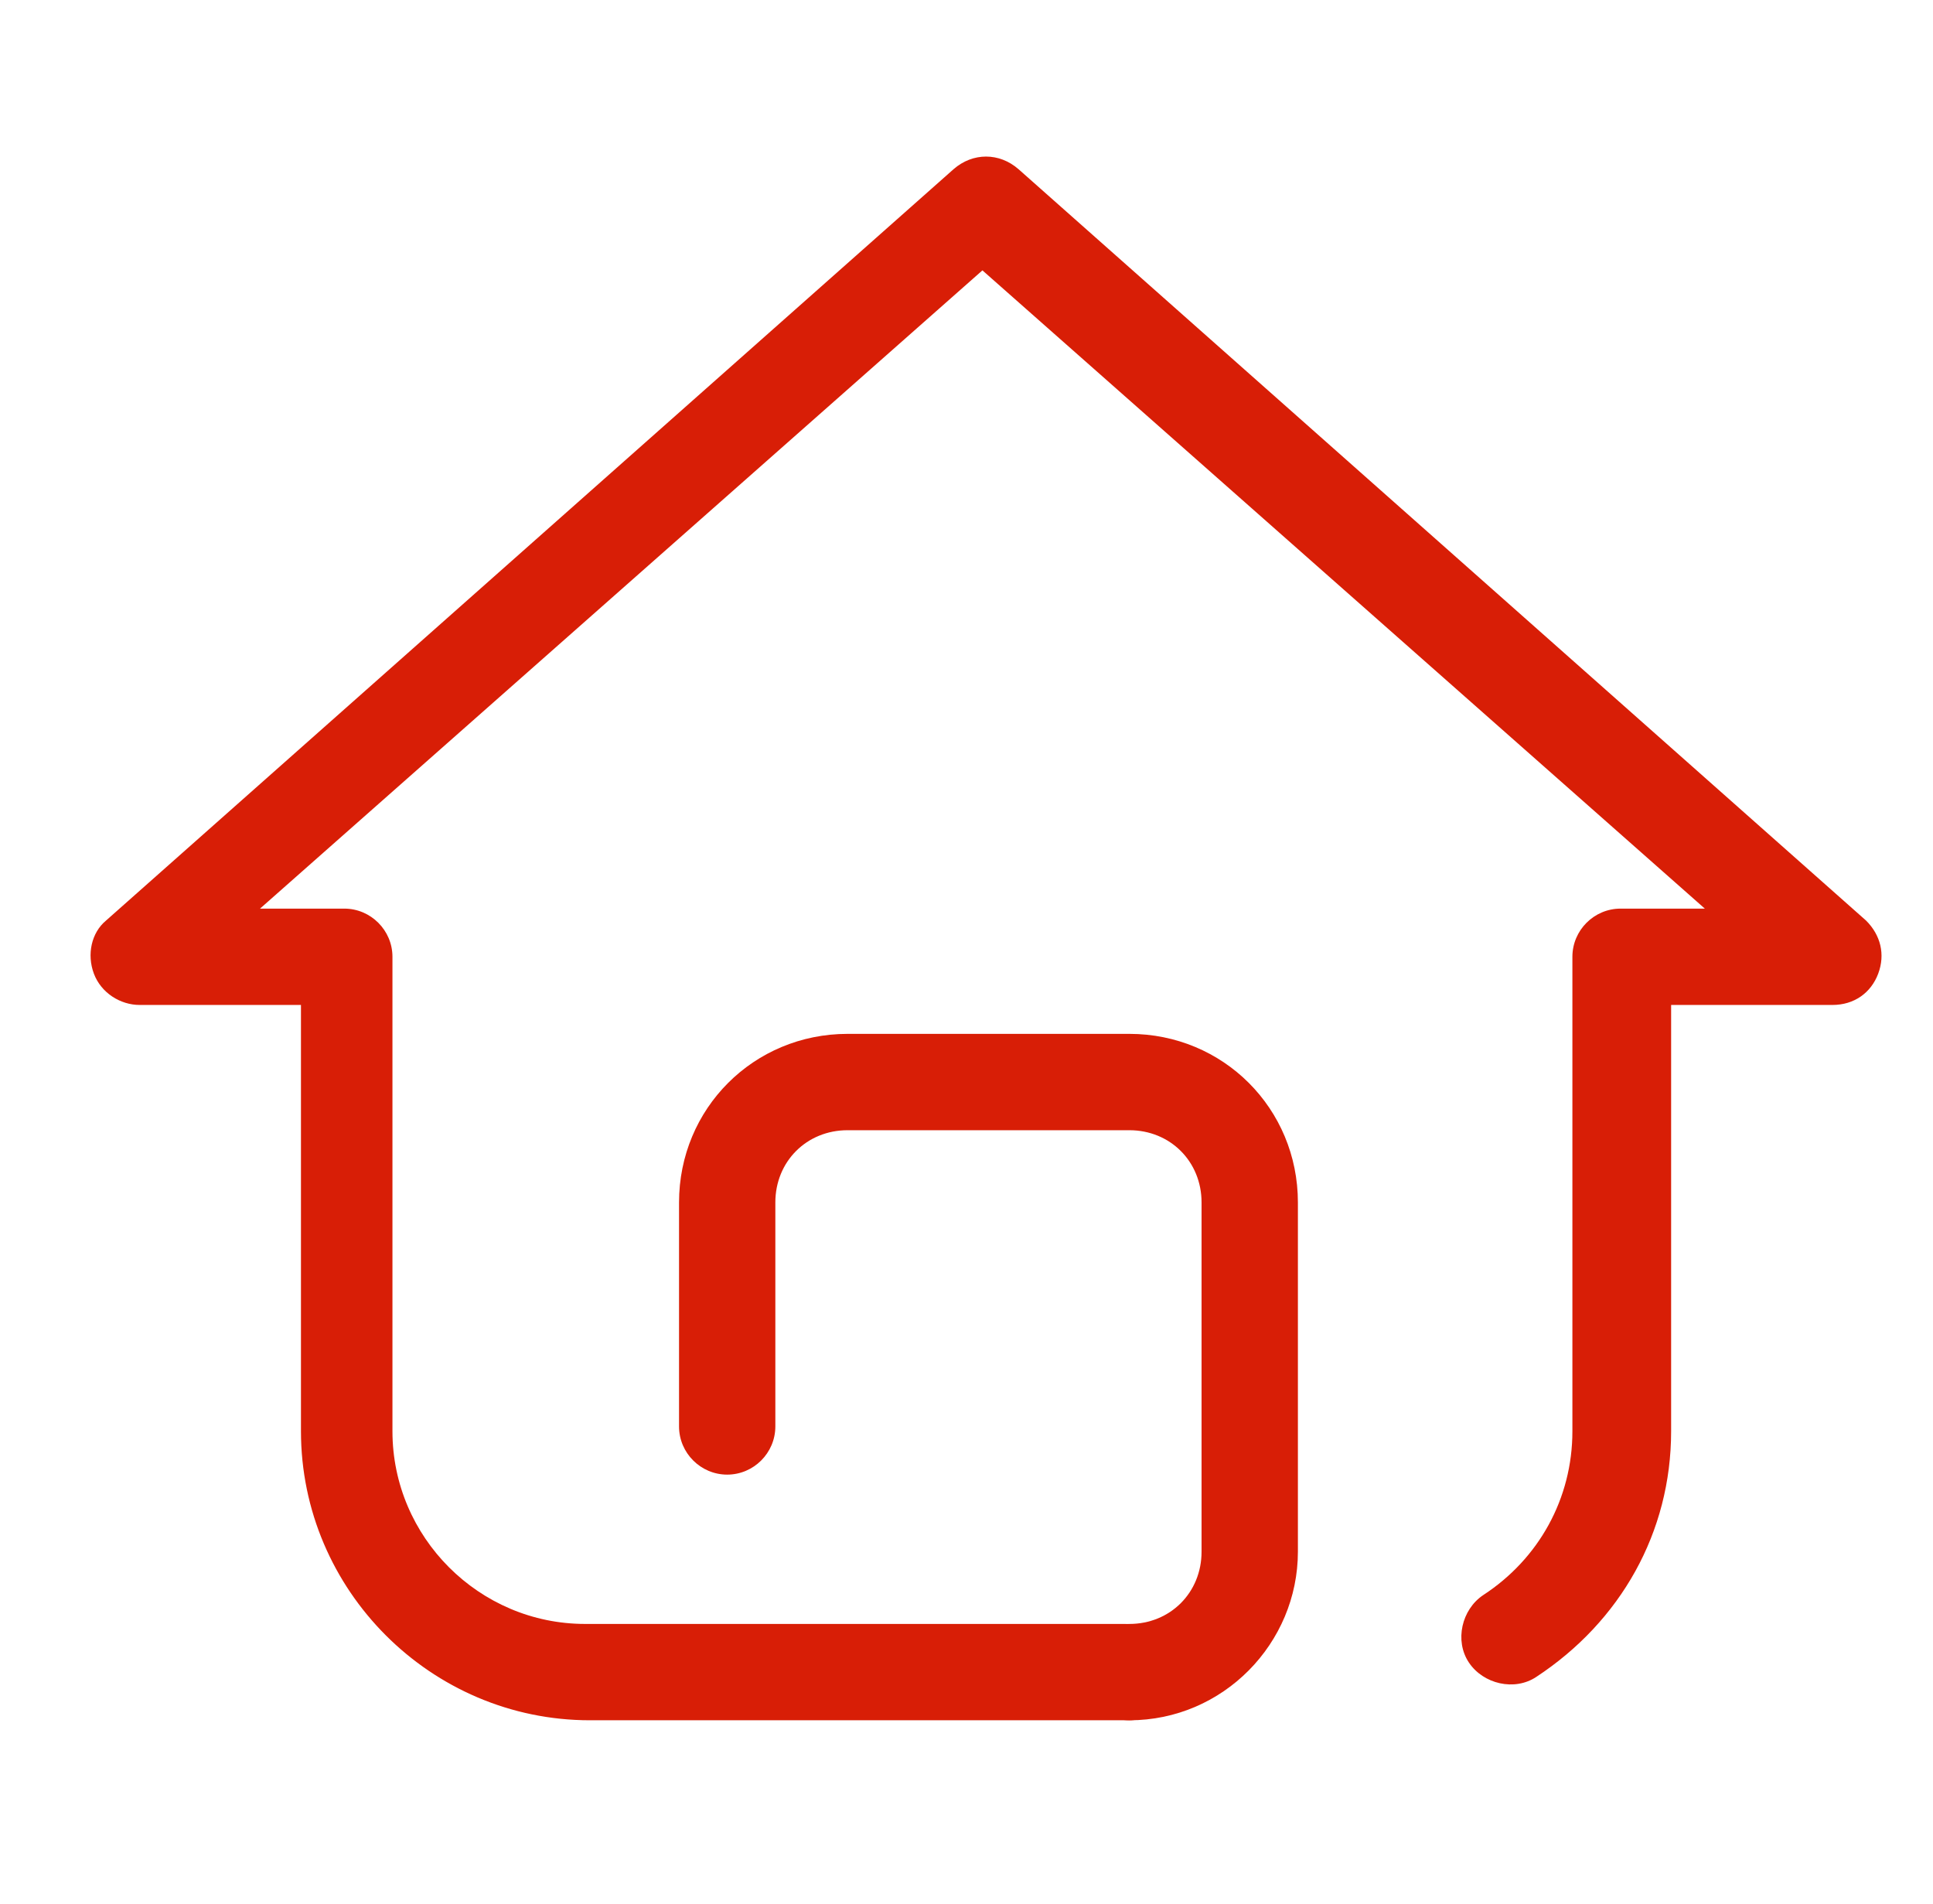
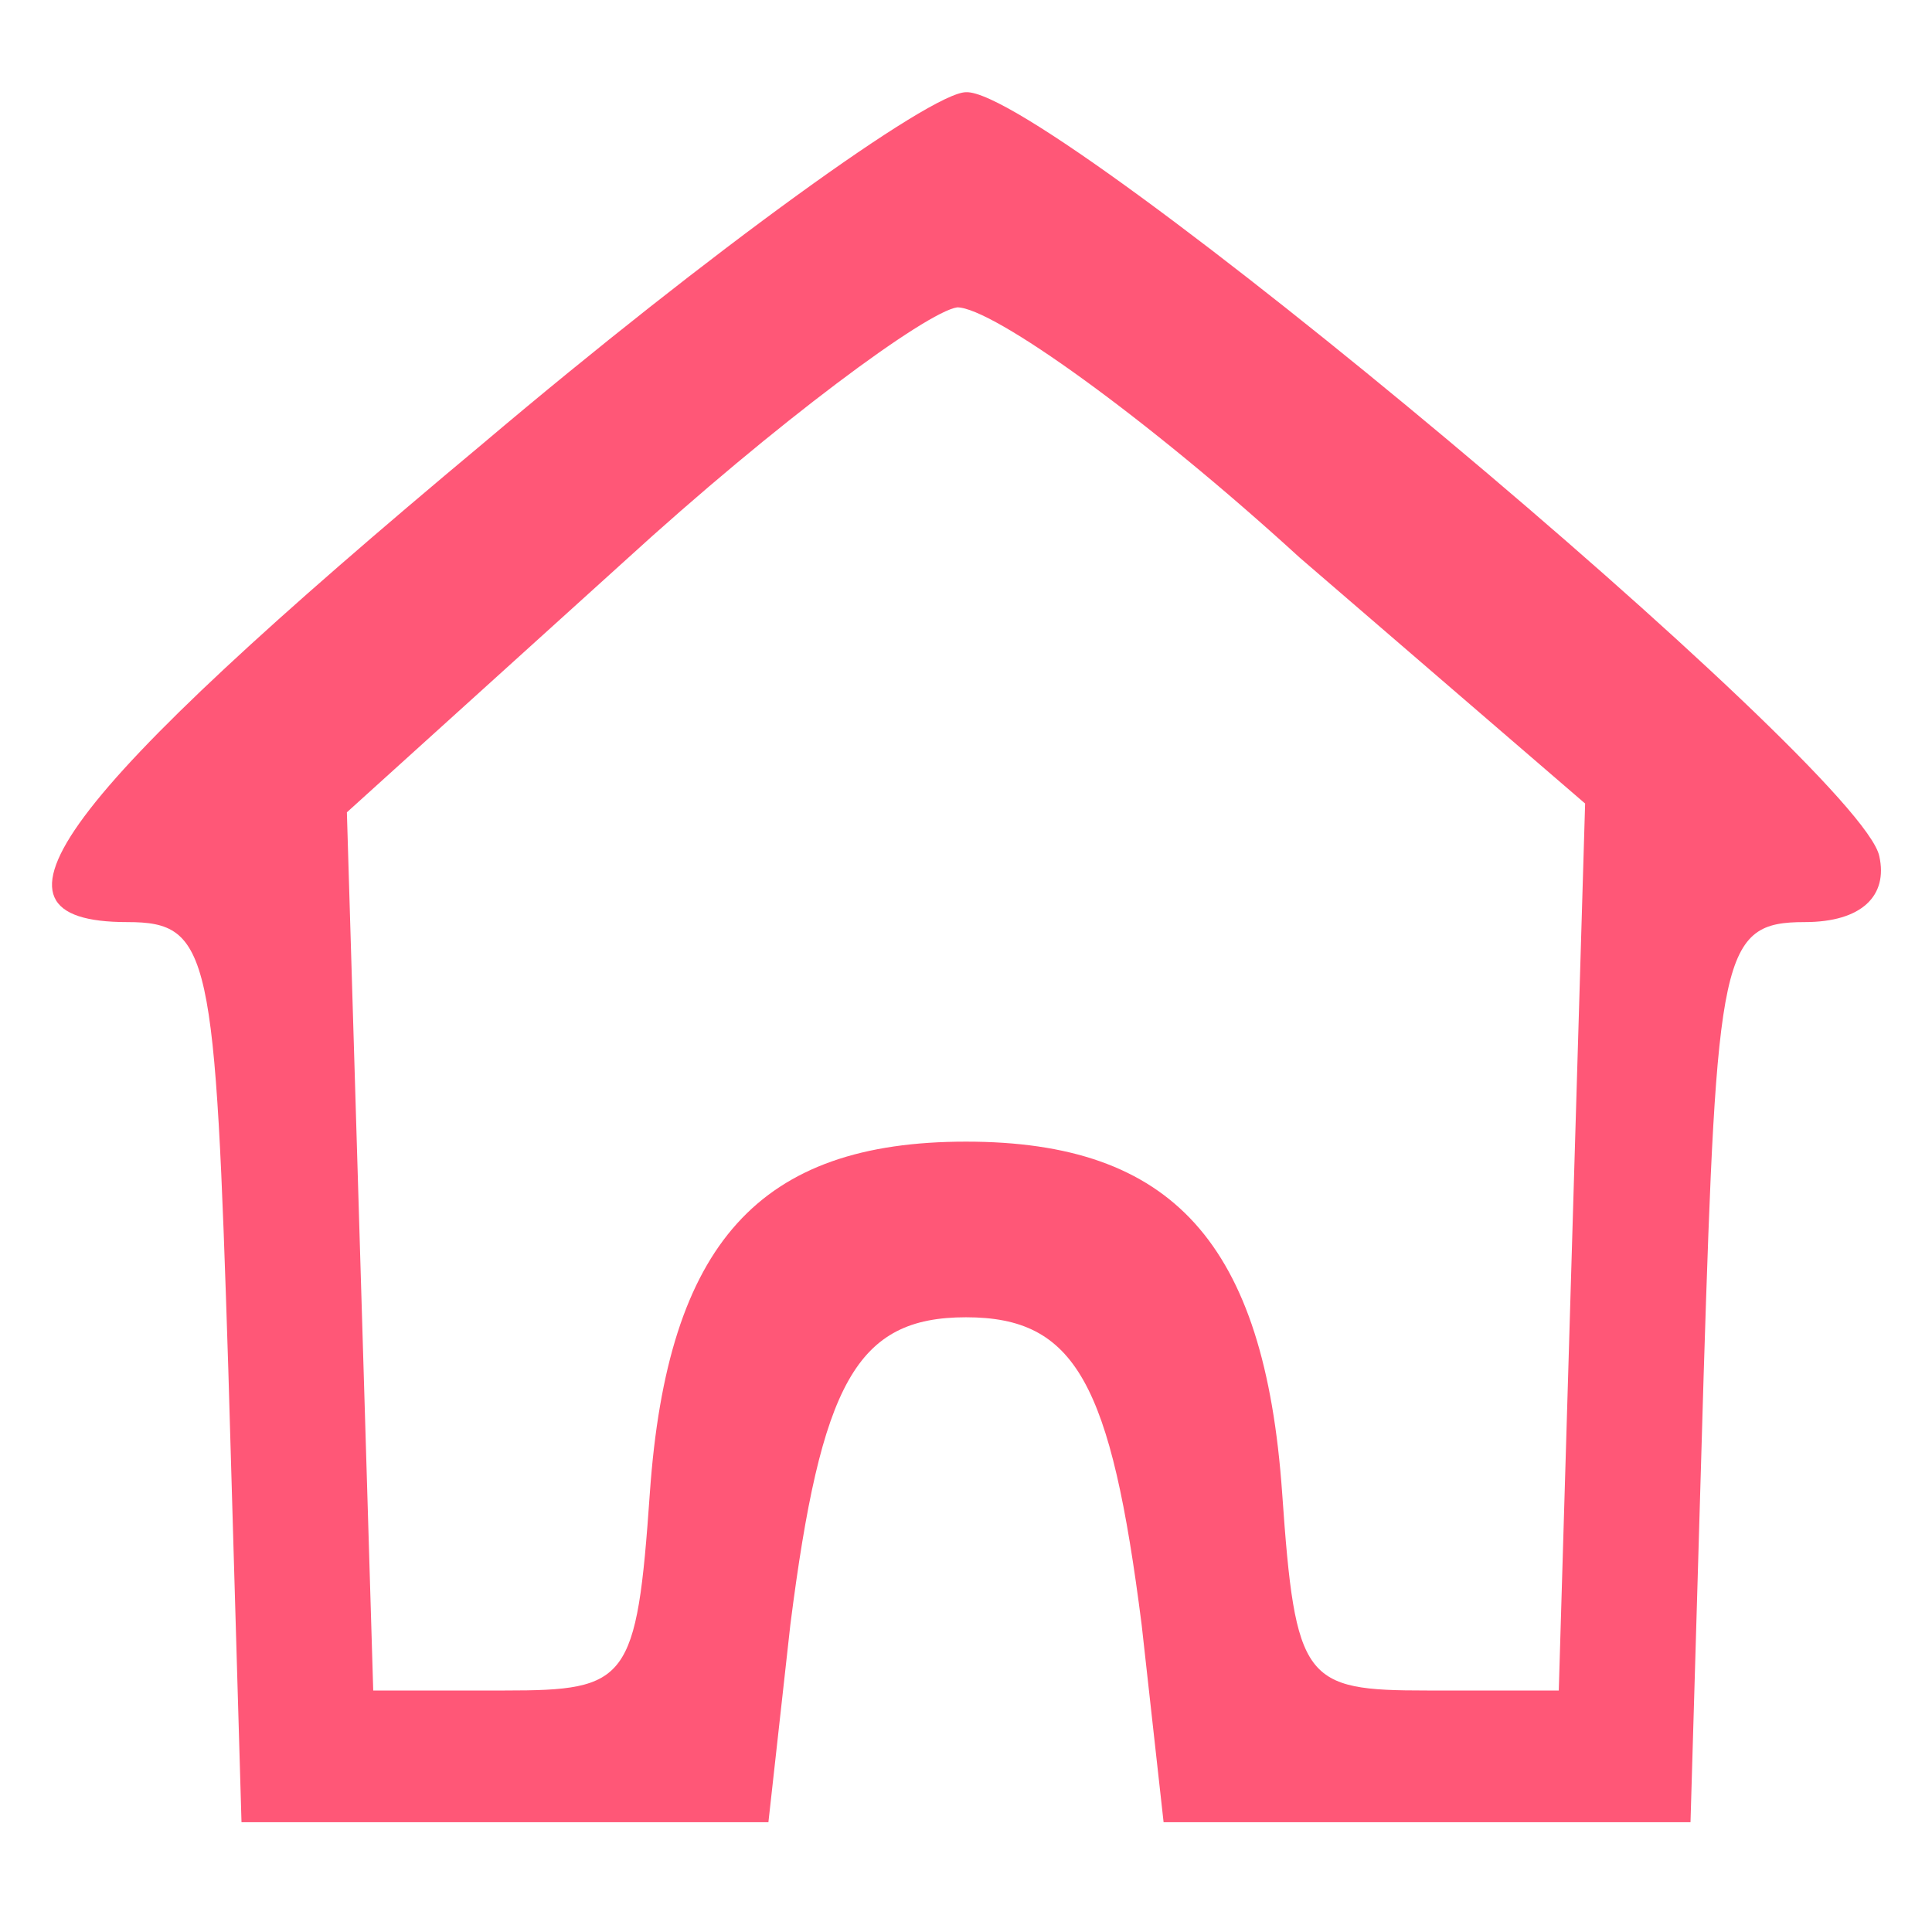
- <svg xmlns="http://www.w3.org/2000/svg" t="1570863118050" class="icon" viewBox="0 0 1040 1024" version="1.1" p-id="4680" width="203.125" height="200">
-   <defs>
-     <style type="text/css" />
-   </defs>
-   <path d="M607.601 925.363h-290.209c-85.506 0-155.468-69.962-155.468-155.468v-229.314h-86.801c-10.365 0-20.731-6.479-24.615-16.842s-1.294-22.026 6.479-28.502l456.037-404.214c10.365-9.068 24.615-9.068 34.981 0l456.037 404.214c7.773 7.773 10.365 18.139 6.479 28.502s-12.955 16.842-24.615 16.842h-86.801v229.314c0 54.414-27.204 102.352-72.553 132.146-11.662 7.773-28.502 3.888-36.274-7.773-7.773-11.662-3.888-28.502 7.773-36.274 29.798-19.435 47.936-51.826 47.936-88.098v-255.227c0-14.253 11.662-25.908 25.908-25.908h45.342l-388.67-343.325-388.67 343.325h45.342c14.253 0 25.908 11.662 25.908 25.908v255.227c0 57.005 46.64 103.645 103.645 103.645h290.209c14.253 0 25.908 11.662 25.908 25.908s-9.068 25.908-23.323 25.908z" p-id="4681" fill="#d81e06" />
-   <path d="M607.601 925.363c-14.253 0-25.908-11.662-25.908-25.908s11.662-25.908 25.908-25.908c22.026 0 38.866-16.842 38.866-38.866v-187.856c0-22.026-16.842-38.866-38.866-38.866h-151.582c-22.026 0-38.866 16.842-38.866 38.866v120.49c0 14.253-11.662 25.908-25.908 25.908s-25.908-11.662-25.908-25.908v-120.49c0-50.528 40.161-90.691 90.691-90.691h151.582c50.528 0 90.691 40.161 90.691 90.691v187.856c0 49.23-40.161 90.691-90.691 90.691z" p-id="4682" fill="#d81e06" />
+ <svg xmlns="http://www.w3.org/2000/svg" version="1.0" width="44pt" height="44pt" viewBox="0 0 44 44" preserveAspectRatio="xMidYMid meet">
+   <g transform="translate(0,44) scale(0.1,-0.1)" fill="#ff5777" stroke="none">
+     <path d="M110 339 c-97 -81 -118 -109 -81 -109 19 0 20 -7 23 -102 l3 -103 60 0 60 0 5 45 c7 55 15 70 40 70 25 0 33 -15 40 -70 l5 -45 60 0 60 0 3 102 c3 96 4 103 23 103 13 0 19 6 17 15 -4 20 -189 175 -208 174 -8 0 -58 -36 -110 -80z m186 -26 l65 -56 -3 -101 -3 -101 -30 0 c-28 0 -30 2 -33 45 -4 57 -25 80 -72 80 -47 0 -68 -23 -72 -80 -3 -43 -5 -45 -33 -45 l-30 0 -3 100 -3 100 63 57 c35 32 69 57 76 58 8 0 43 -25 78 -57z" />
+   </g>
</svg>
